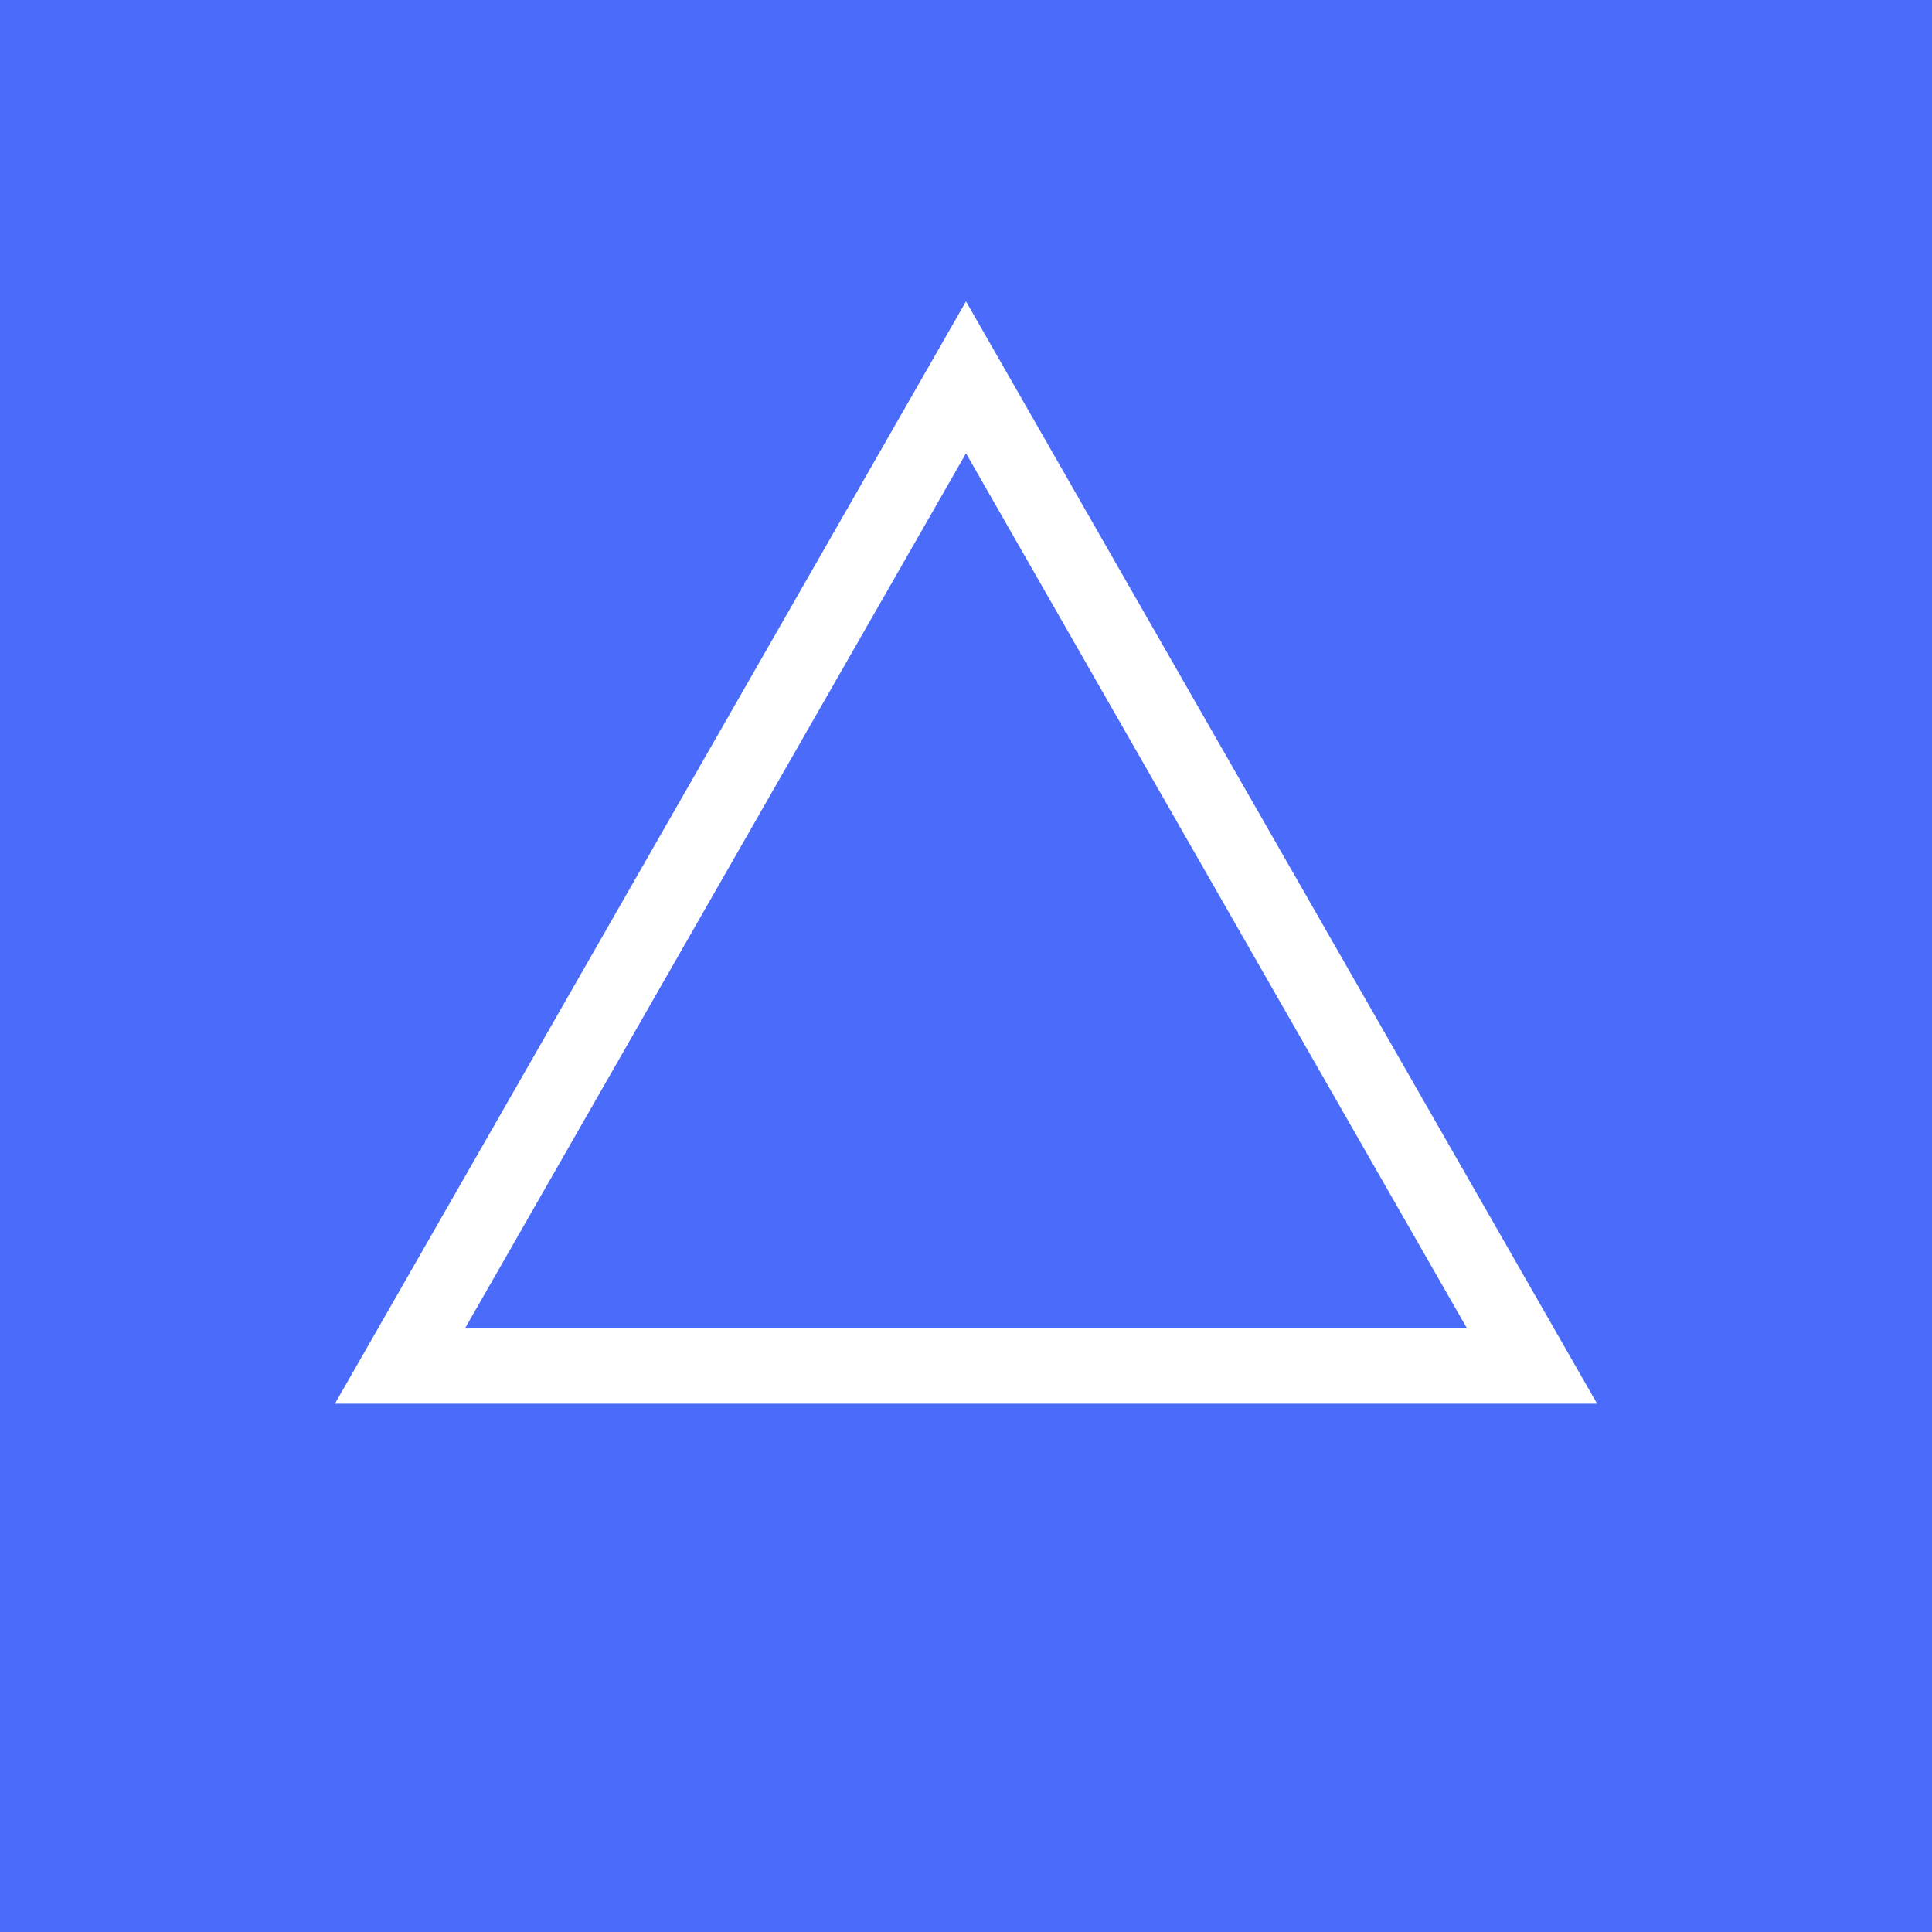
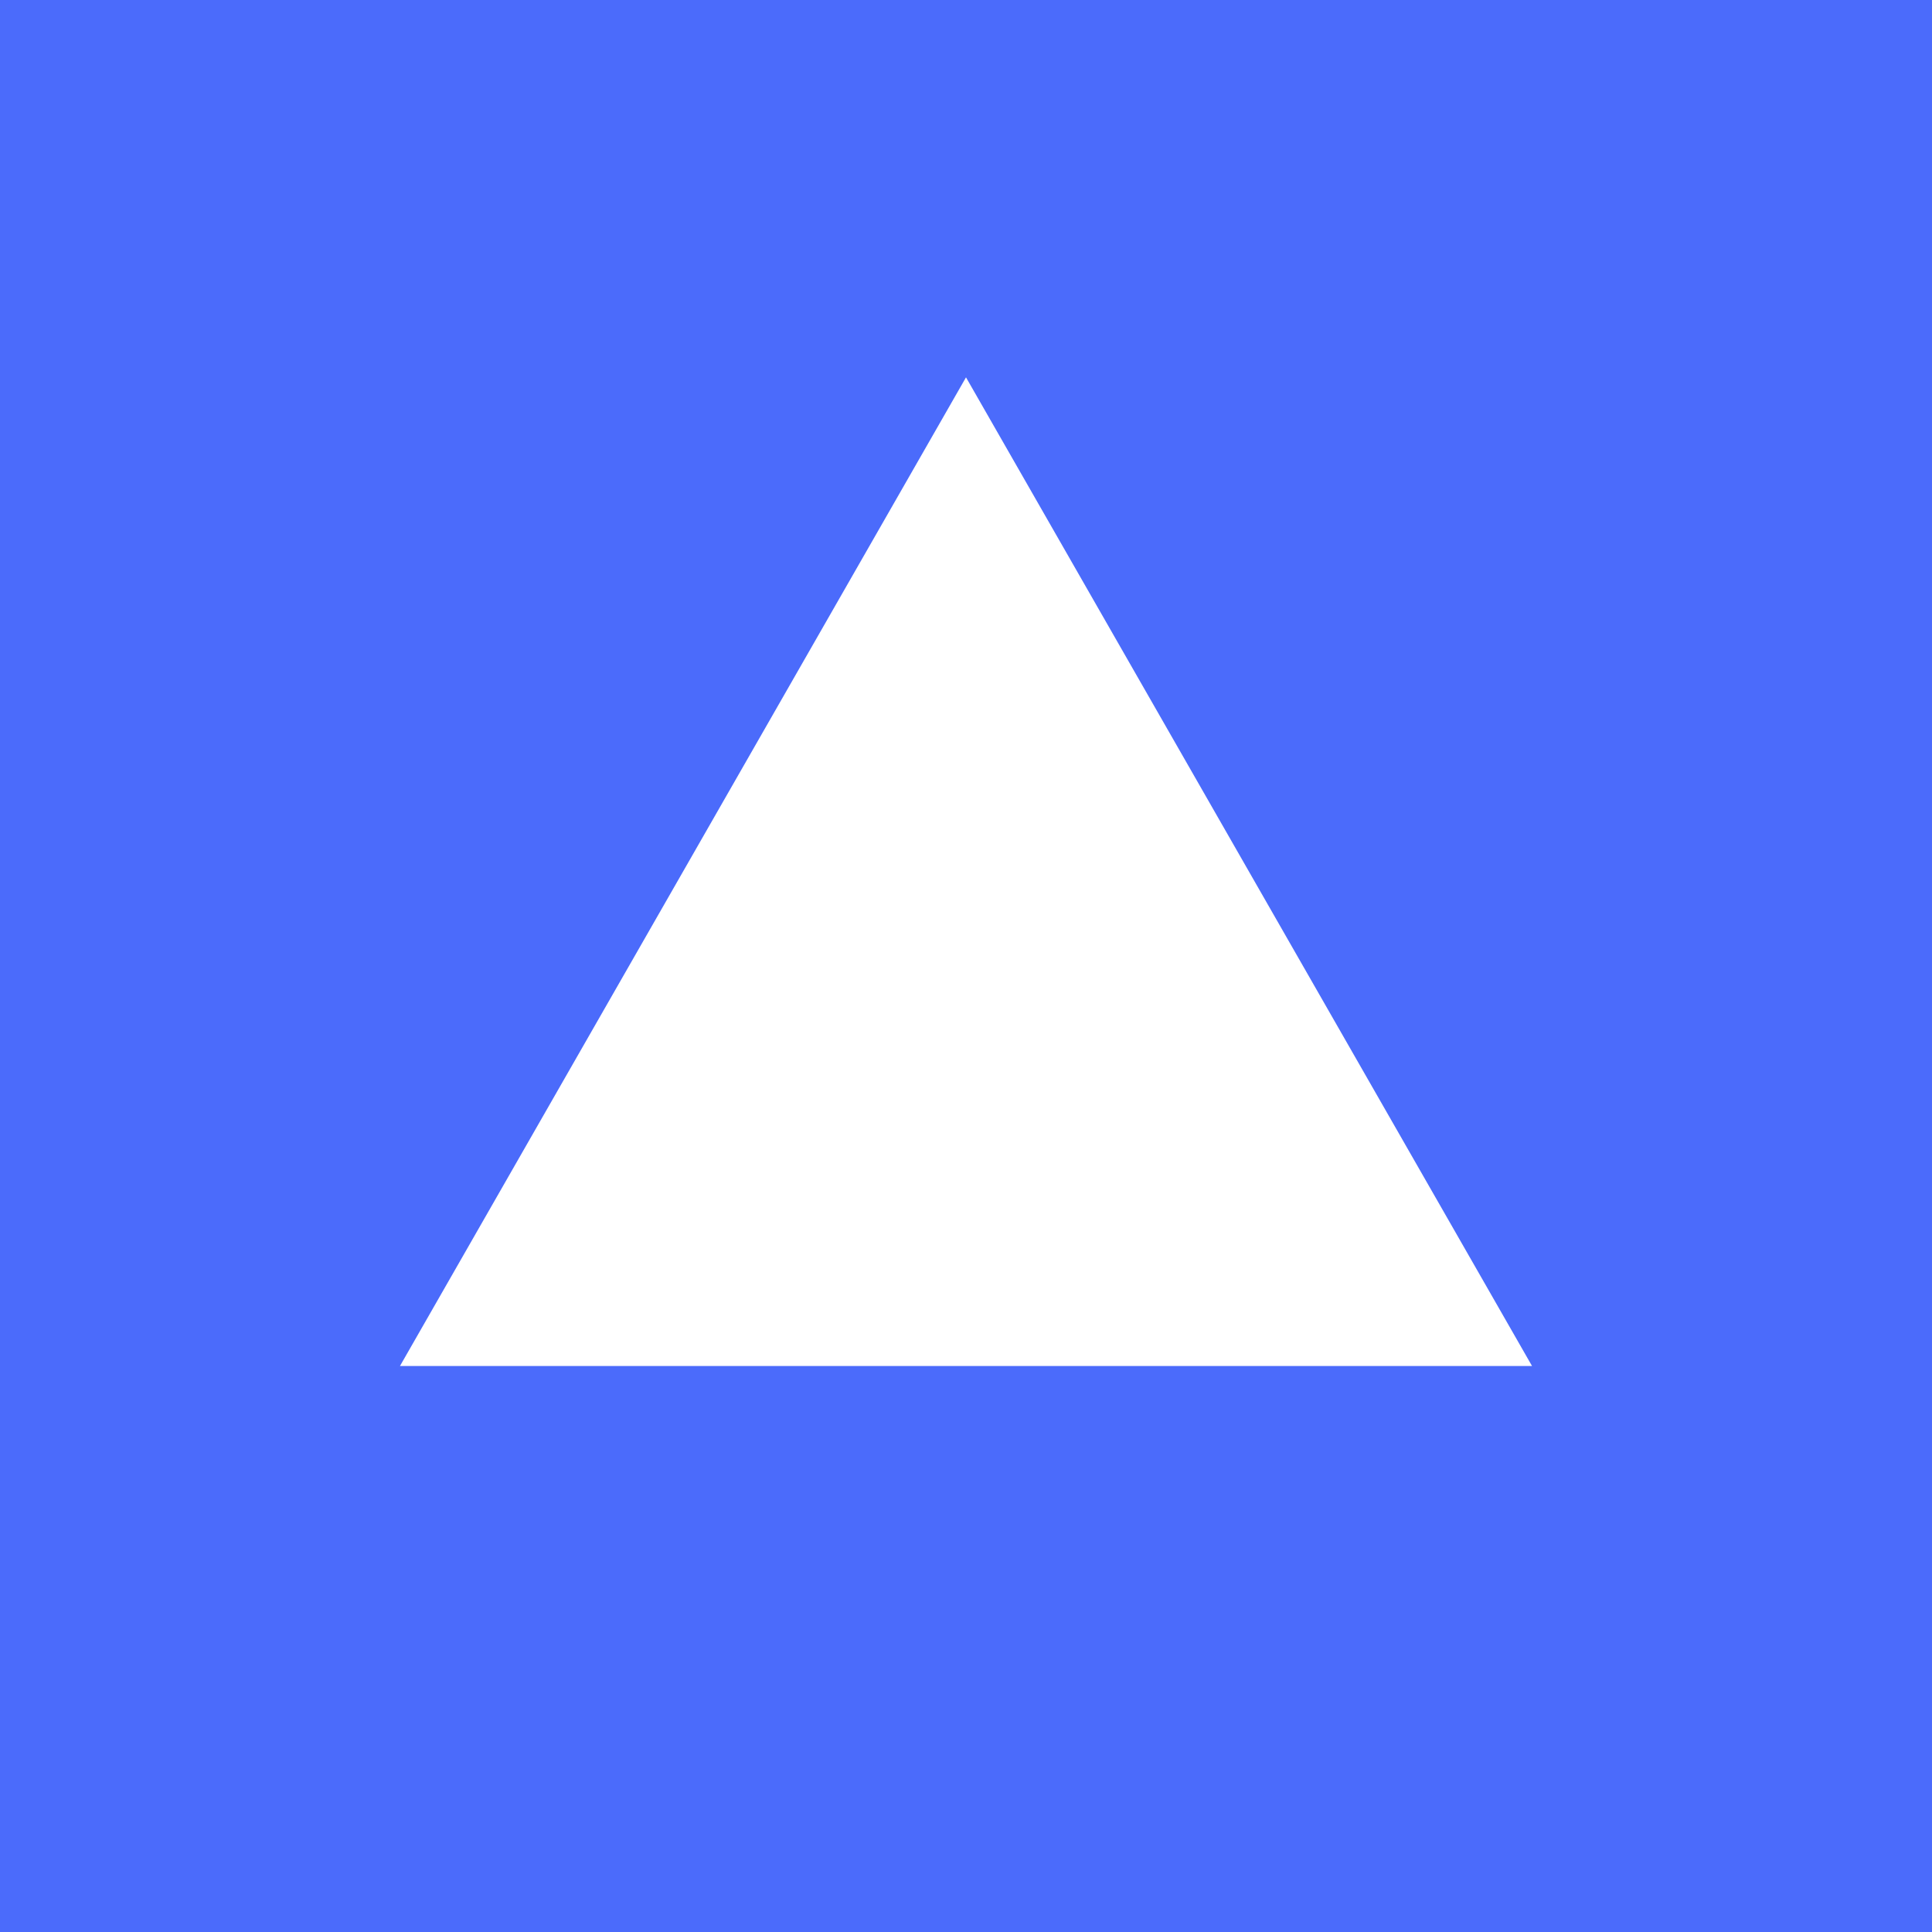
<svg xmlns="http://www.w3.org/2000/svg" width="1024" height="1024" viewBox="0 0 1024 1024">
  <rect width="1024" height="1024" fill="#4B6BFB" />
-   <path d="M512 200 L812 724 L212 724 Z" fill="none" stroke="white" stroke-width="40" />
+   <path d="M512 200 L812 724 L212 724 Z" fill="white" />
</svg>
